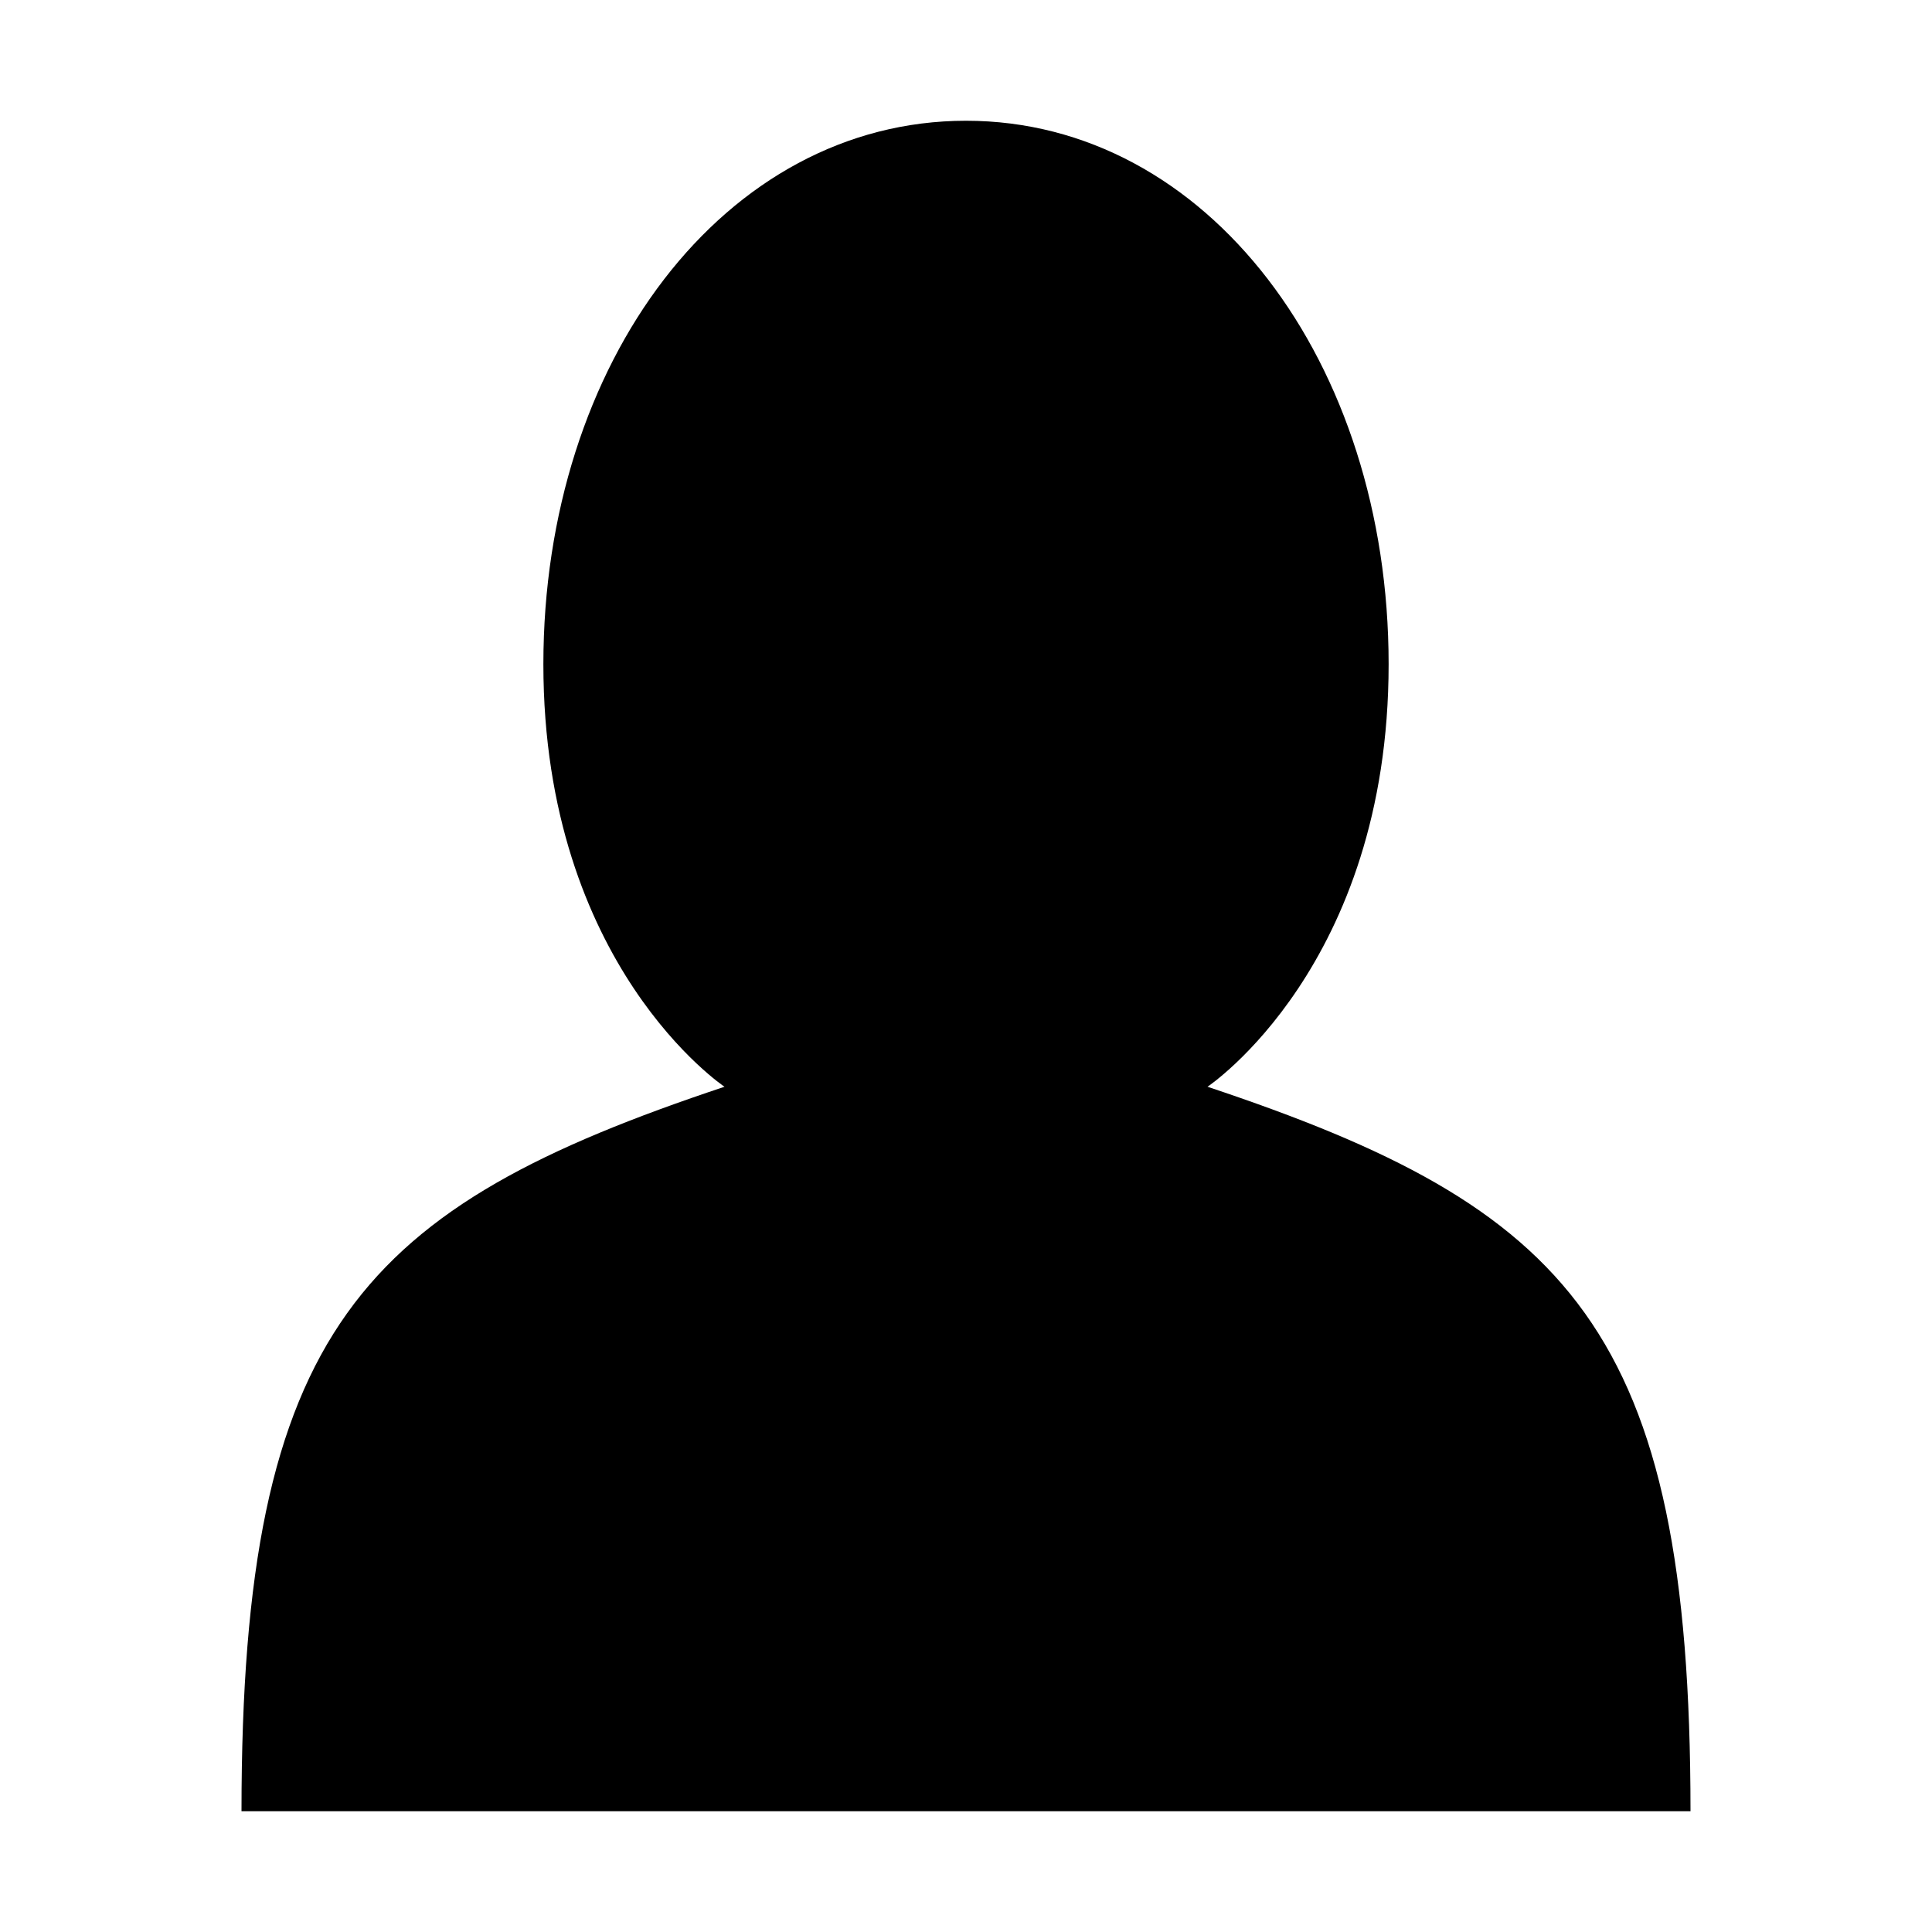
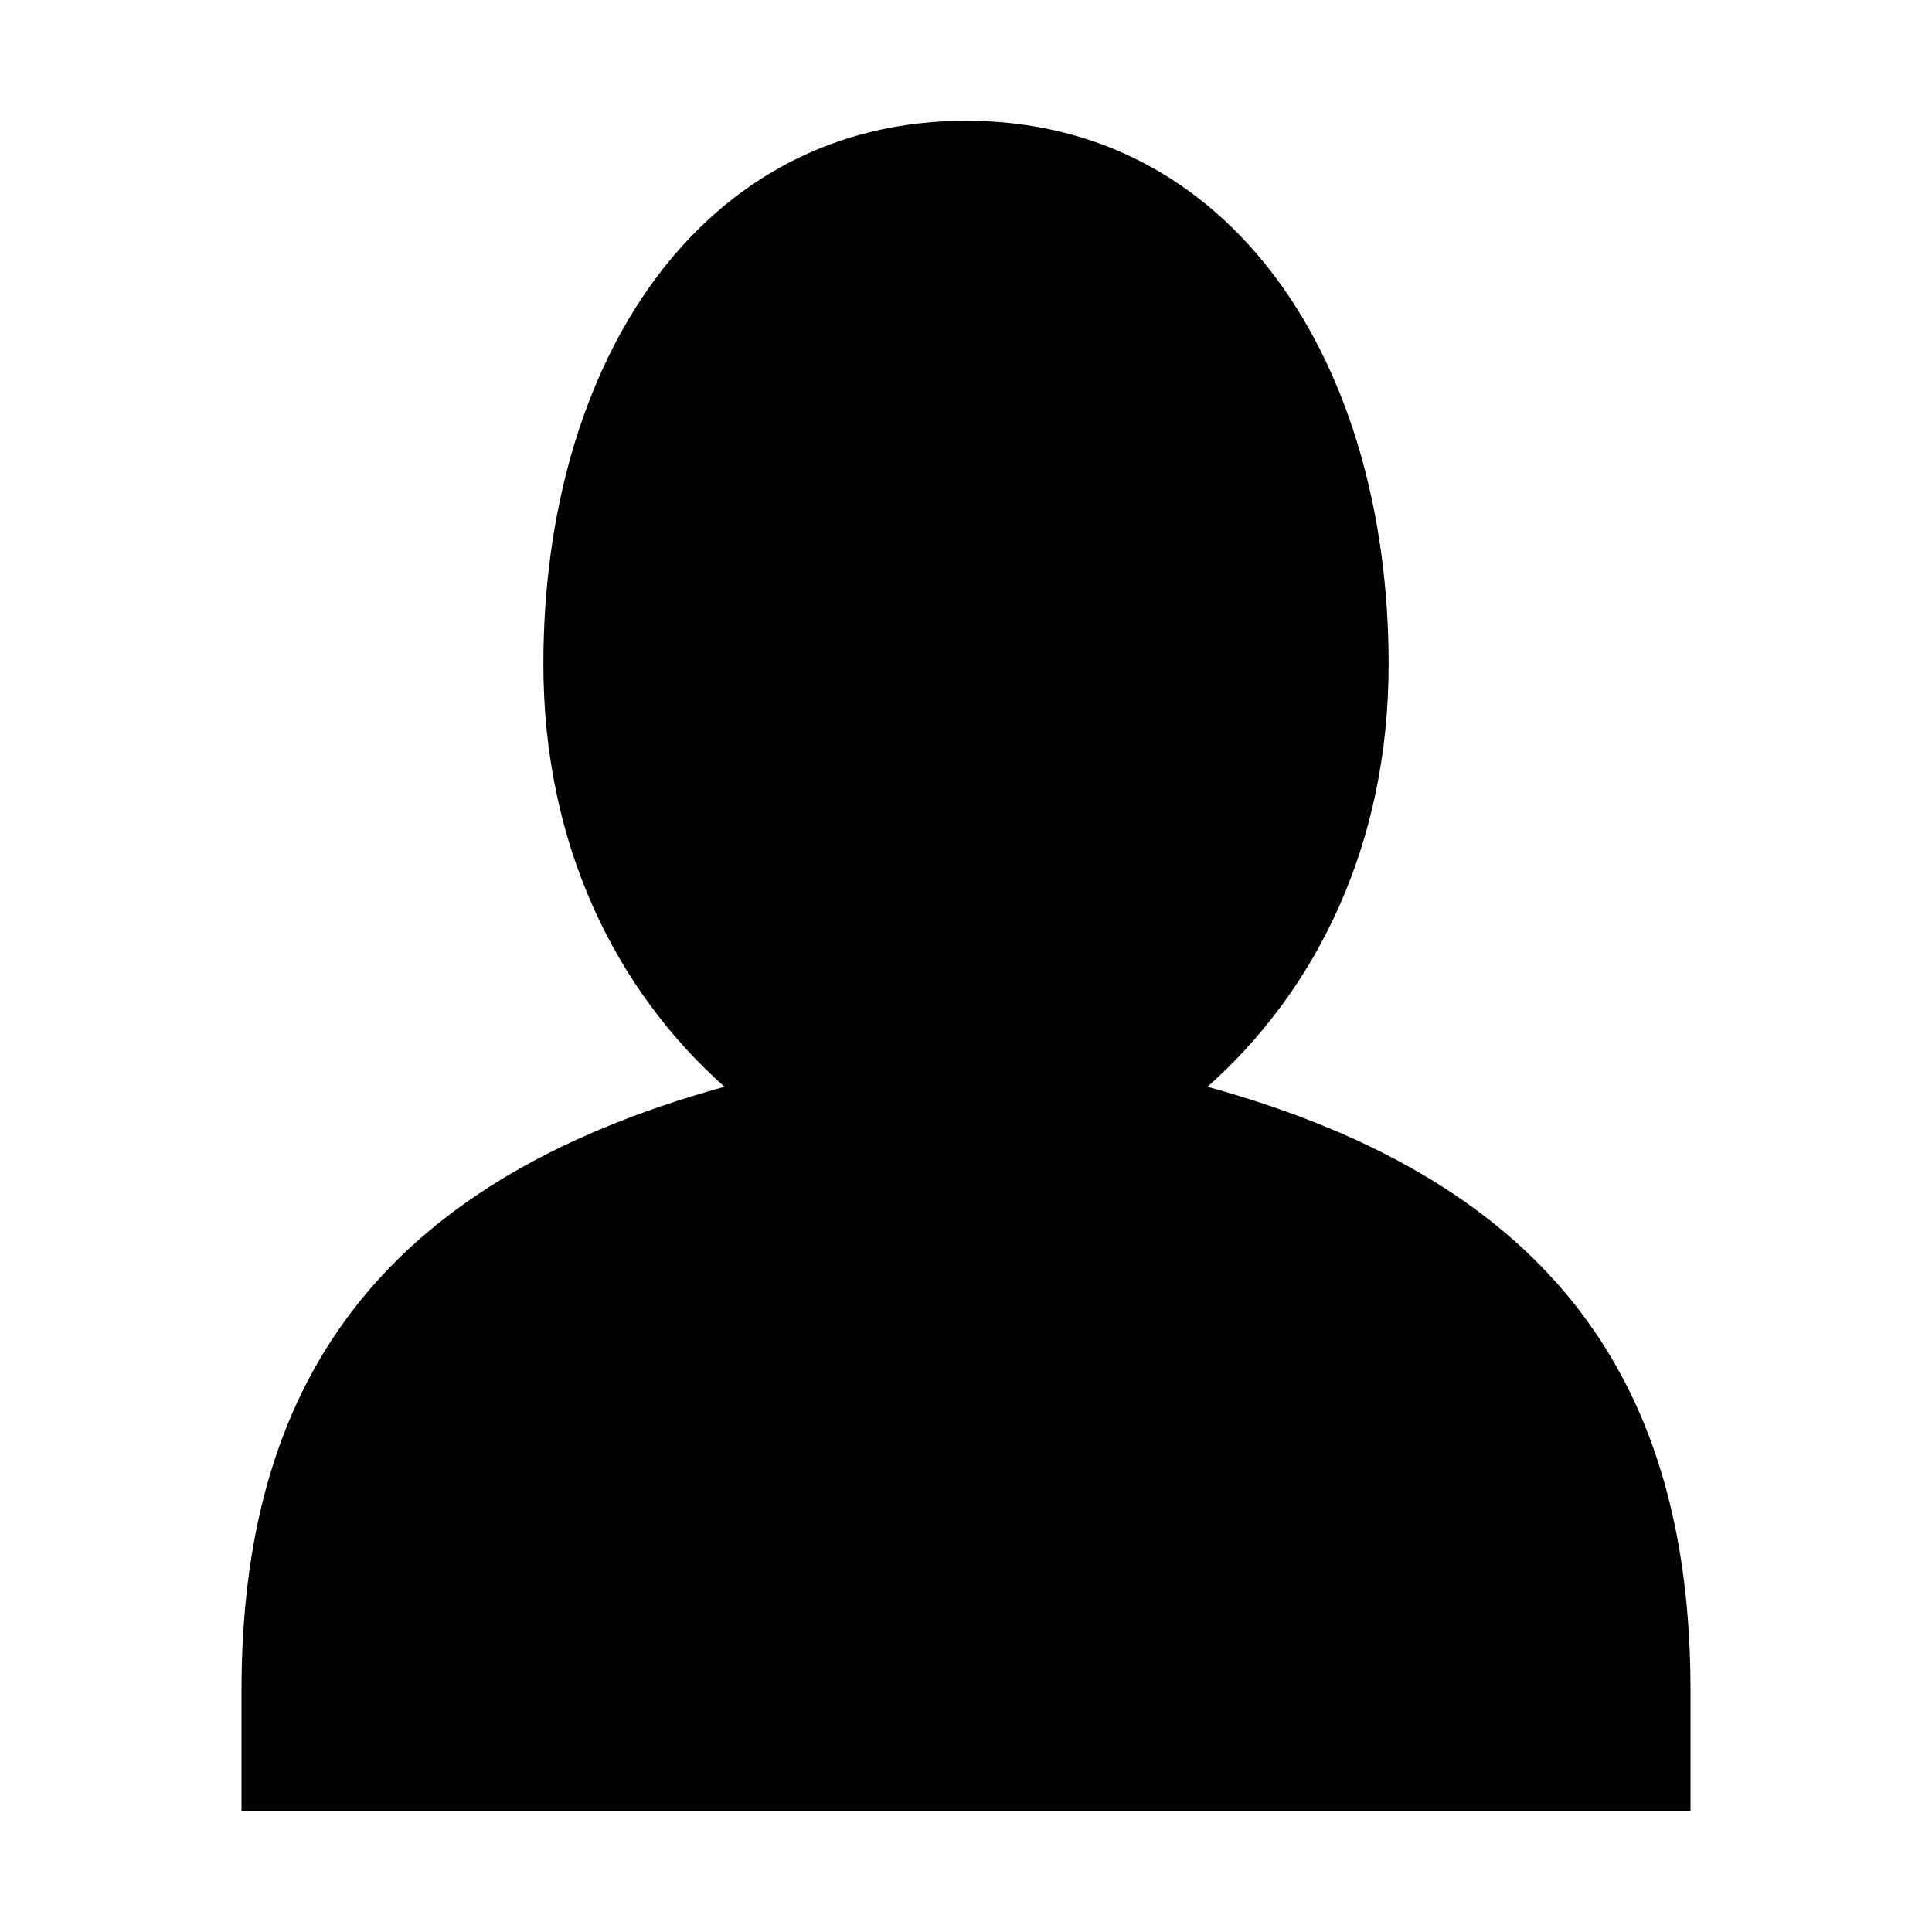
- <svg class="{{ with .class }}{{ . }} {{ end }}icon icon-author" width="16" height="16" viewBox="0 0 16 16">
-   <path d="M8 1c2 0 3.5 2 3.5 4.5S10 9 10 9c3 1 4 2 4 6H2c0-4 1-5 4-6 0 0-1.5-1-1.5-3.5S6 1 8 1" />
+ <svg class="{{ with .class }}{{ . }} {{ end }}icon icon-author" width="16" height="16" viewBox="0 0 12 16">
+   <path d="M6 1c2.2 0 3.5 2 3.5 4.5C9.5 7 8.9 8.2 8 9c2.9.8 4 2.5 4 5v1H0v-1c0-2.5 1.1-4.2 4-5-.9-.8-1.5-2-1.5-3.5C2.5 3 3.8 1 6 1z" />
</svg>
